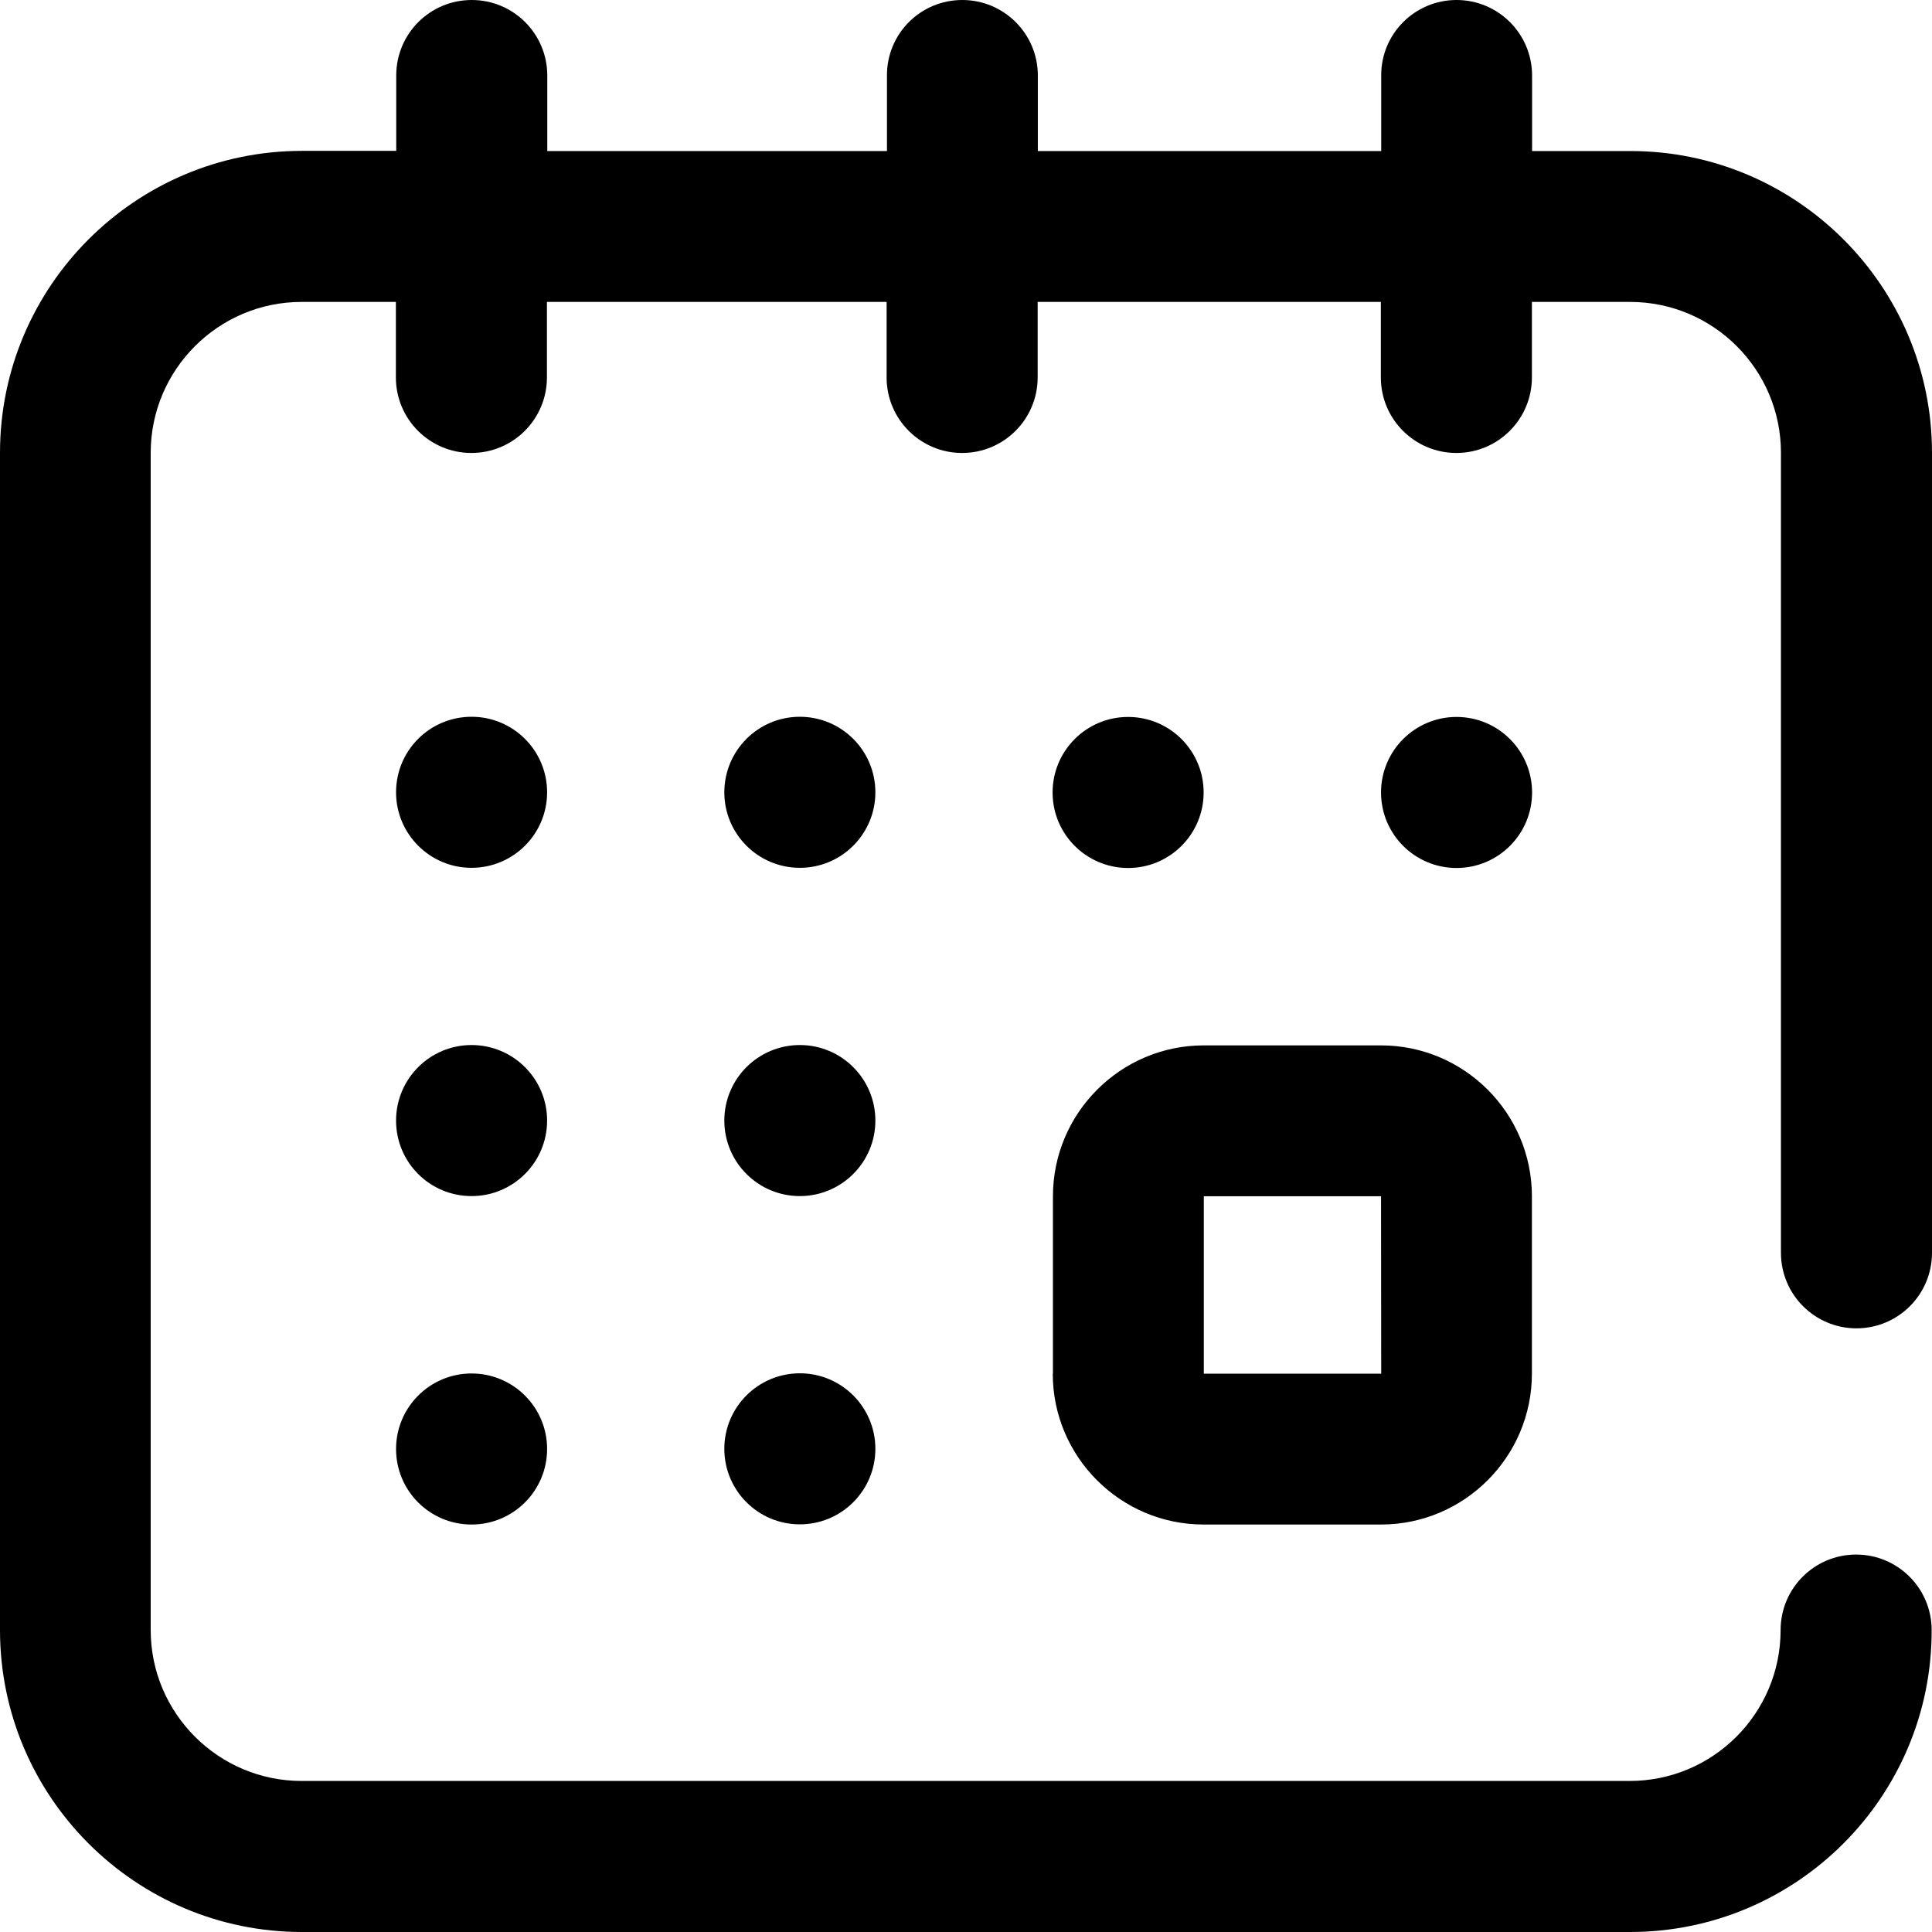
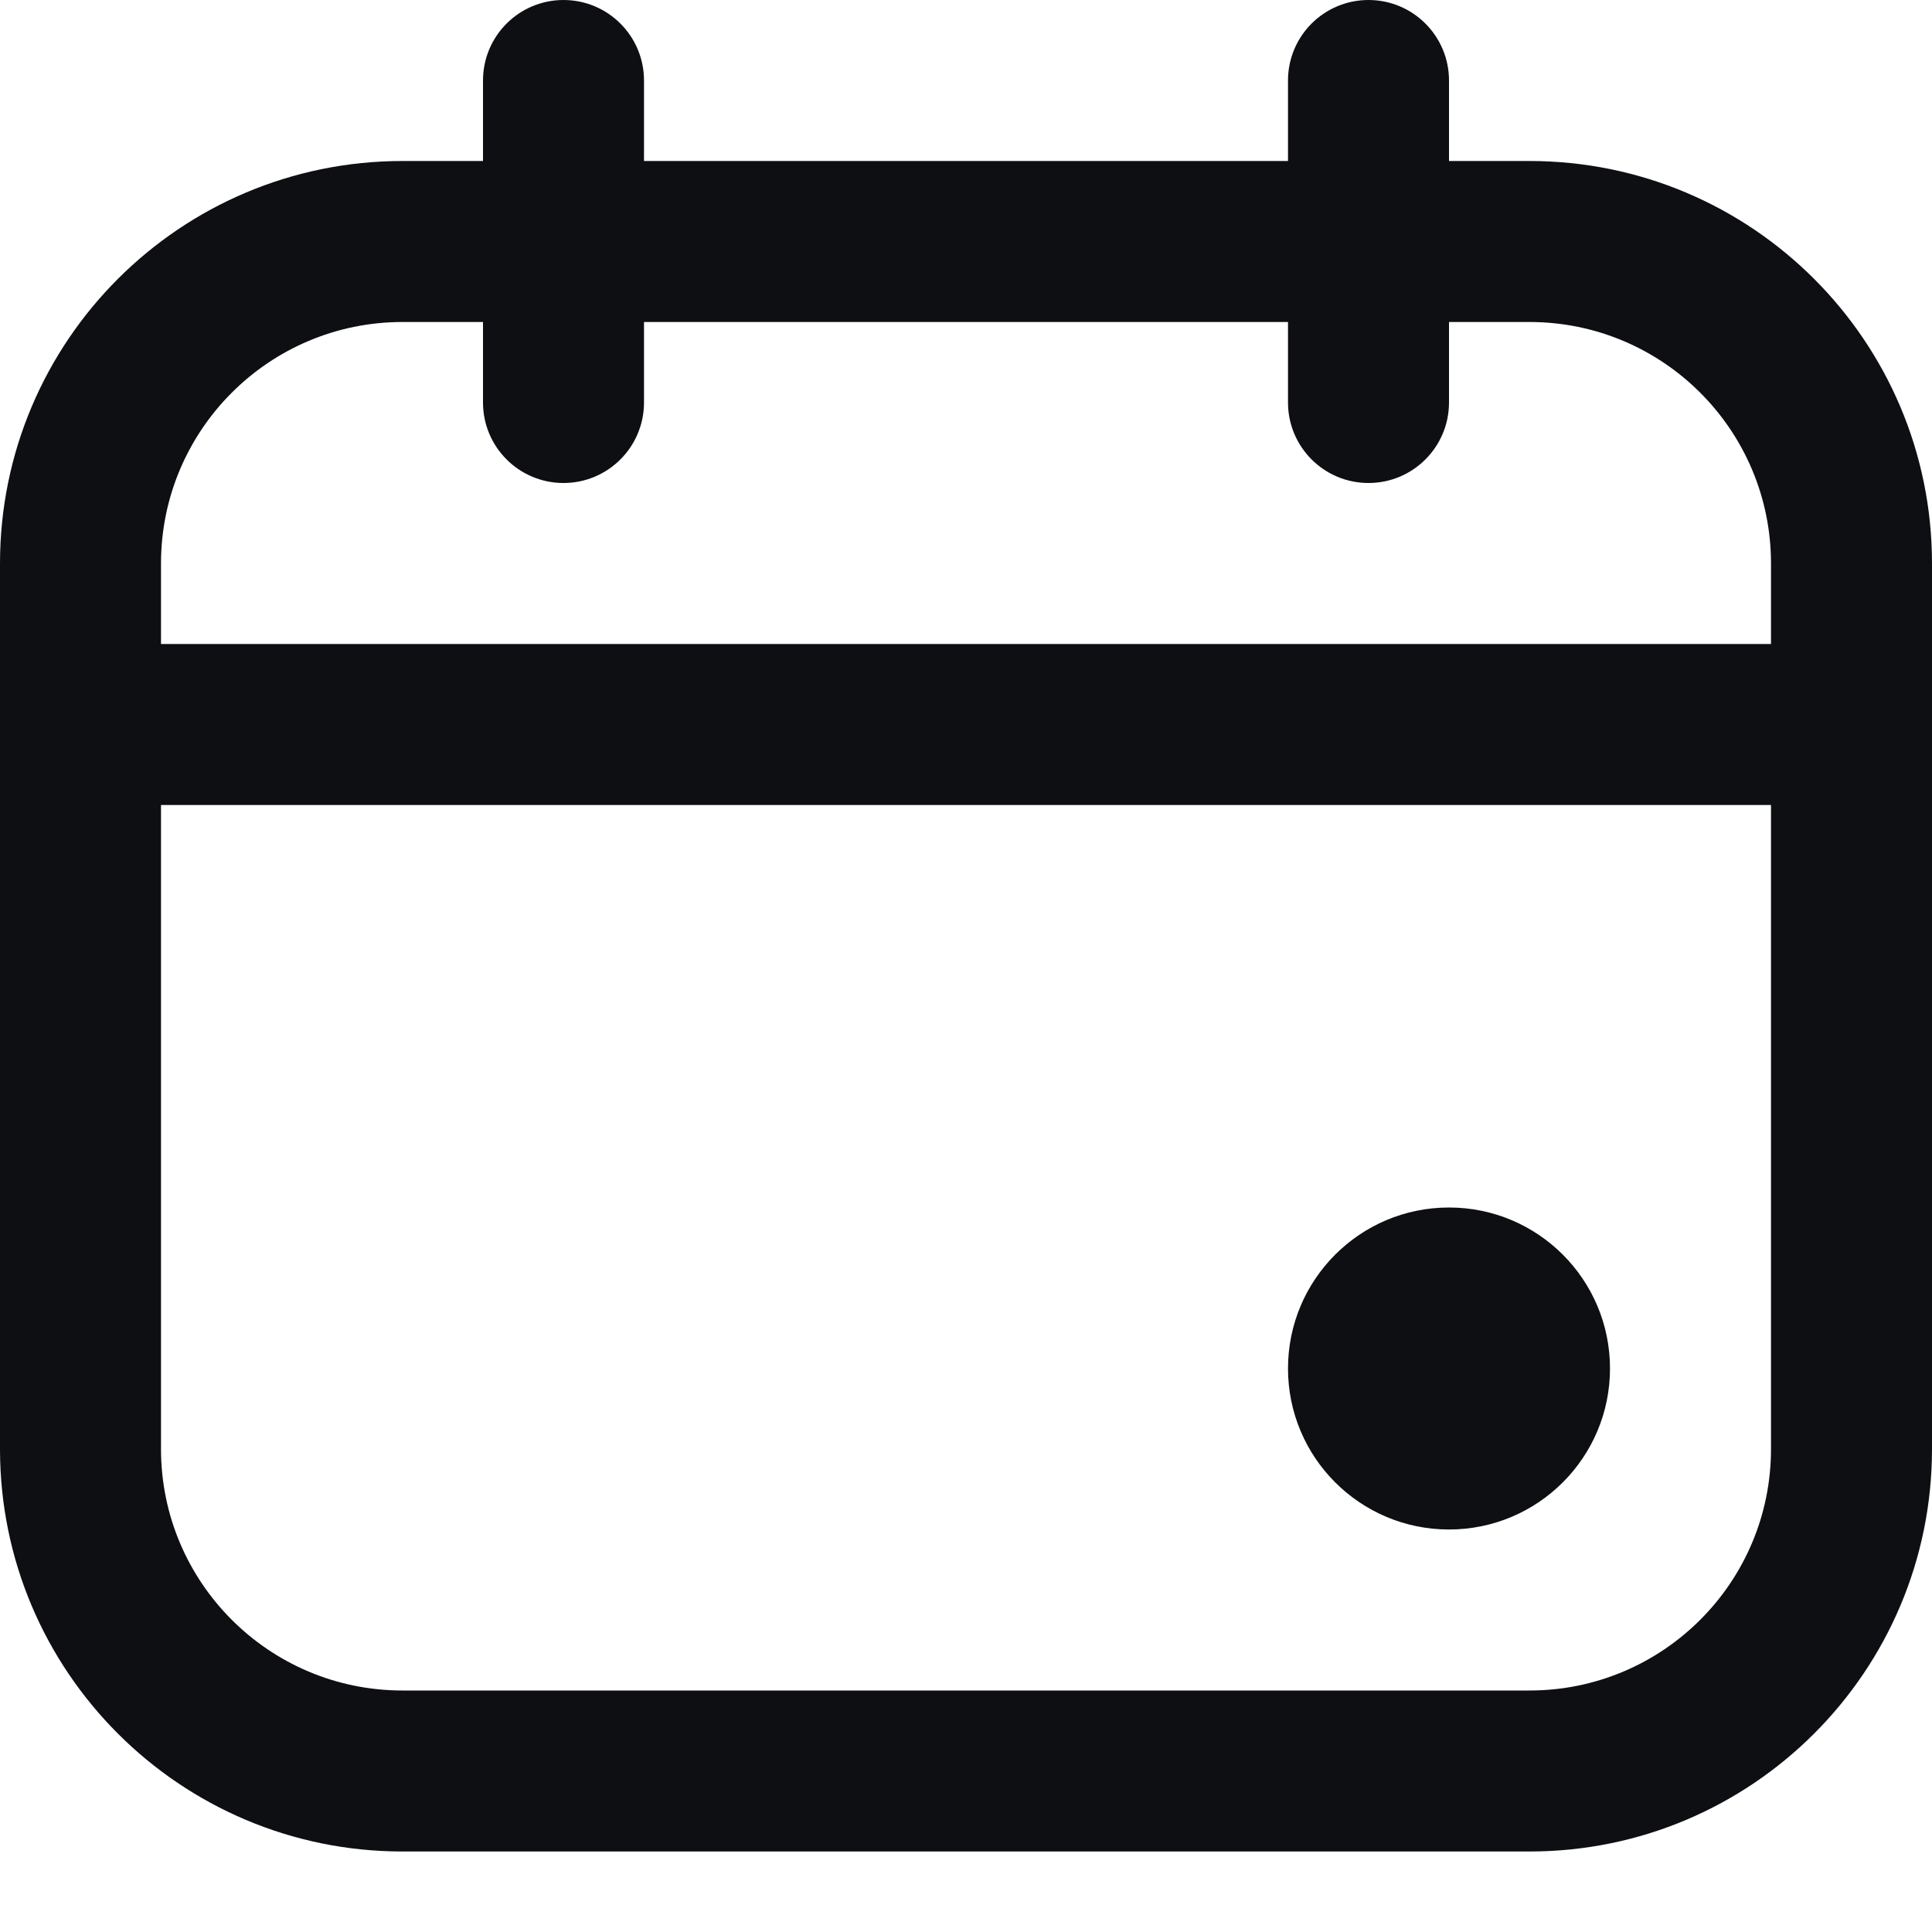
- <svg xmlns="http://www.w3.org/2000/svg" fill="none" viewBox="0 0 11 11">
-   <path fill-rule="evenodd" clip-rule="evenodd" d="M11 7.133c0 .237-.192.43-.43.43-.237 0-.43-.192-.43-.43V2.578c0-.474-.385-.859-.859-.859h-.559v.43c0 .237-.192.43-.43.43-.237 0-.43-.192-.43-.43v-.43H5.908v.43c0 .237-.192.43-.43.43-.237 0-.43-.192-.43-.43v-.43h-1.934v.43c0 .237-.192.43-.43.43-.237 0-.43-.192-.43-.43v-.43h-.537c-.474 0-.859.386-.859.859v6.703c0 .474.386.859.859.859h7.562c.474 0 .859-.385.859-.859 0-.237.192-.43.43-.43.237 0 .43.192.43.43C11 10.229 10.229 11 9.281 11h-7.562C.771 11 0 10.229 0 9.281V2.578C0 1.63.771.859 1.719.859h.537V.43C2.256.192 2.448 0 2.686 0c.237 0 .43.192.43.43v.43h1.934V.43C5.049.192 5.241 0 5.479 0c.237 0 .43.192.43.43v.43h1.955V.43C7.863.192 8.056 0 8.293 0c.237 0 .43.192.43.43v.43h.559C10.229.859 11 1.63 11 2.578v4.555Zm-2.707-2.191c.237 0 .43-.192.43-.43 0-.237-.192-.43-.43-.43-.237 0-.43.192-.43.43 0 .237.192.43.43.43Zm-2.299 2.879c0 .474.386.859.859.859h1.01c.474 0 .859-.386.859-.859V6.811c0-.474-.386-.859-.859-.859H6.854c-.474 0-.859.386-.859.859v1.01Zm.859-1.01h1.01l.001 1.01-1.01 0V6.811Zm0-2.299c0 .237-.192.43-.43.43-.237 0-.43-.192-.43-.43 0-.237.192-.43.43-.43.237 0 .43.192.43.43ZM3.115 8.25c0 .237-.192.43-.43.43s-.43-.192-.43-.43c0-.237.192-.43.43-.43.237 0 .43.192.43.43Zm-.43-3.309c.237 0 .43-.192.43-.43 0-.237-.192-.43-.43-.43s-.43.192-.43.43c0 .237.192.43.43.43Zm.43 1.439c0 .237-.192.43-.43.43s-.43-.192-.43-.43c0-.237.192-.43.43-.43.237 0 .43.192.43.43Zm1.439.43c.237 0 .43-.192.43-.43 0-.237-.192-.43-.43-.43-.237 0-.43.192-.43.43 0 .237.192.43.43.43Zm.43-2.299c0 .237-.192.43-.43.43-.237 0-.43-.192-.43-.43 0-.237.192-.43.43-.43.237 0 .43.192.43.43Zm-.43 4.168c.237 0 .43-.192.43-.43 0-.237-.192-.43-.43-.43-.237 0-.43.192-.43.43 0 .237.192.43.43.43Z" fill="black" />
+ <svg xmlns="http://www.w3.org/2000/svg" fill="none" viewBox="0 0 12 12">
+   <path fill="#0E0F13" fill-rule="evenodd" d="M3.5 0a.5.5 0 0 1 .5.5V1h4V.5a.5.5 0 0 1 1 0V1h.5A2.5 2.5 0 0 1 12 3.5V9a2.5 2.5 0 0 1-2.5 2.5h-7A2.5 2.5 0 0 1 0 9V3.5A2.5 2.5 0 0 1 2.5 1H3V.5a.5.5 0 0 1 .5-.5ZM8 2v.5a.5.5 0 0 0 1 0V2h.5A1.5 1.5 0 0 1 11 3.5V4H1v-.5A1.5 1.5 0 0 1 2.5 2H3v.5a.5.5 0 0 0 1 0V2h4Zm3 3H1v4a1.5 1.5 0 0 0 1.5 1.5h7A1.5 1.5 0 0 0 11 9V5ZM9 9.5a1 1 0 1 0 0-2 1 1 0 0 0 0 2Z" clip-rule="evenodd" />
</svg>
